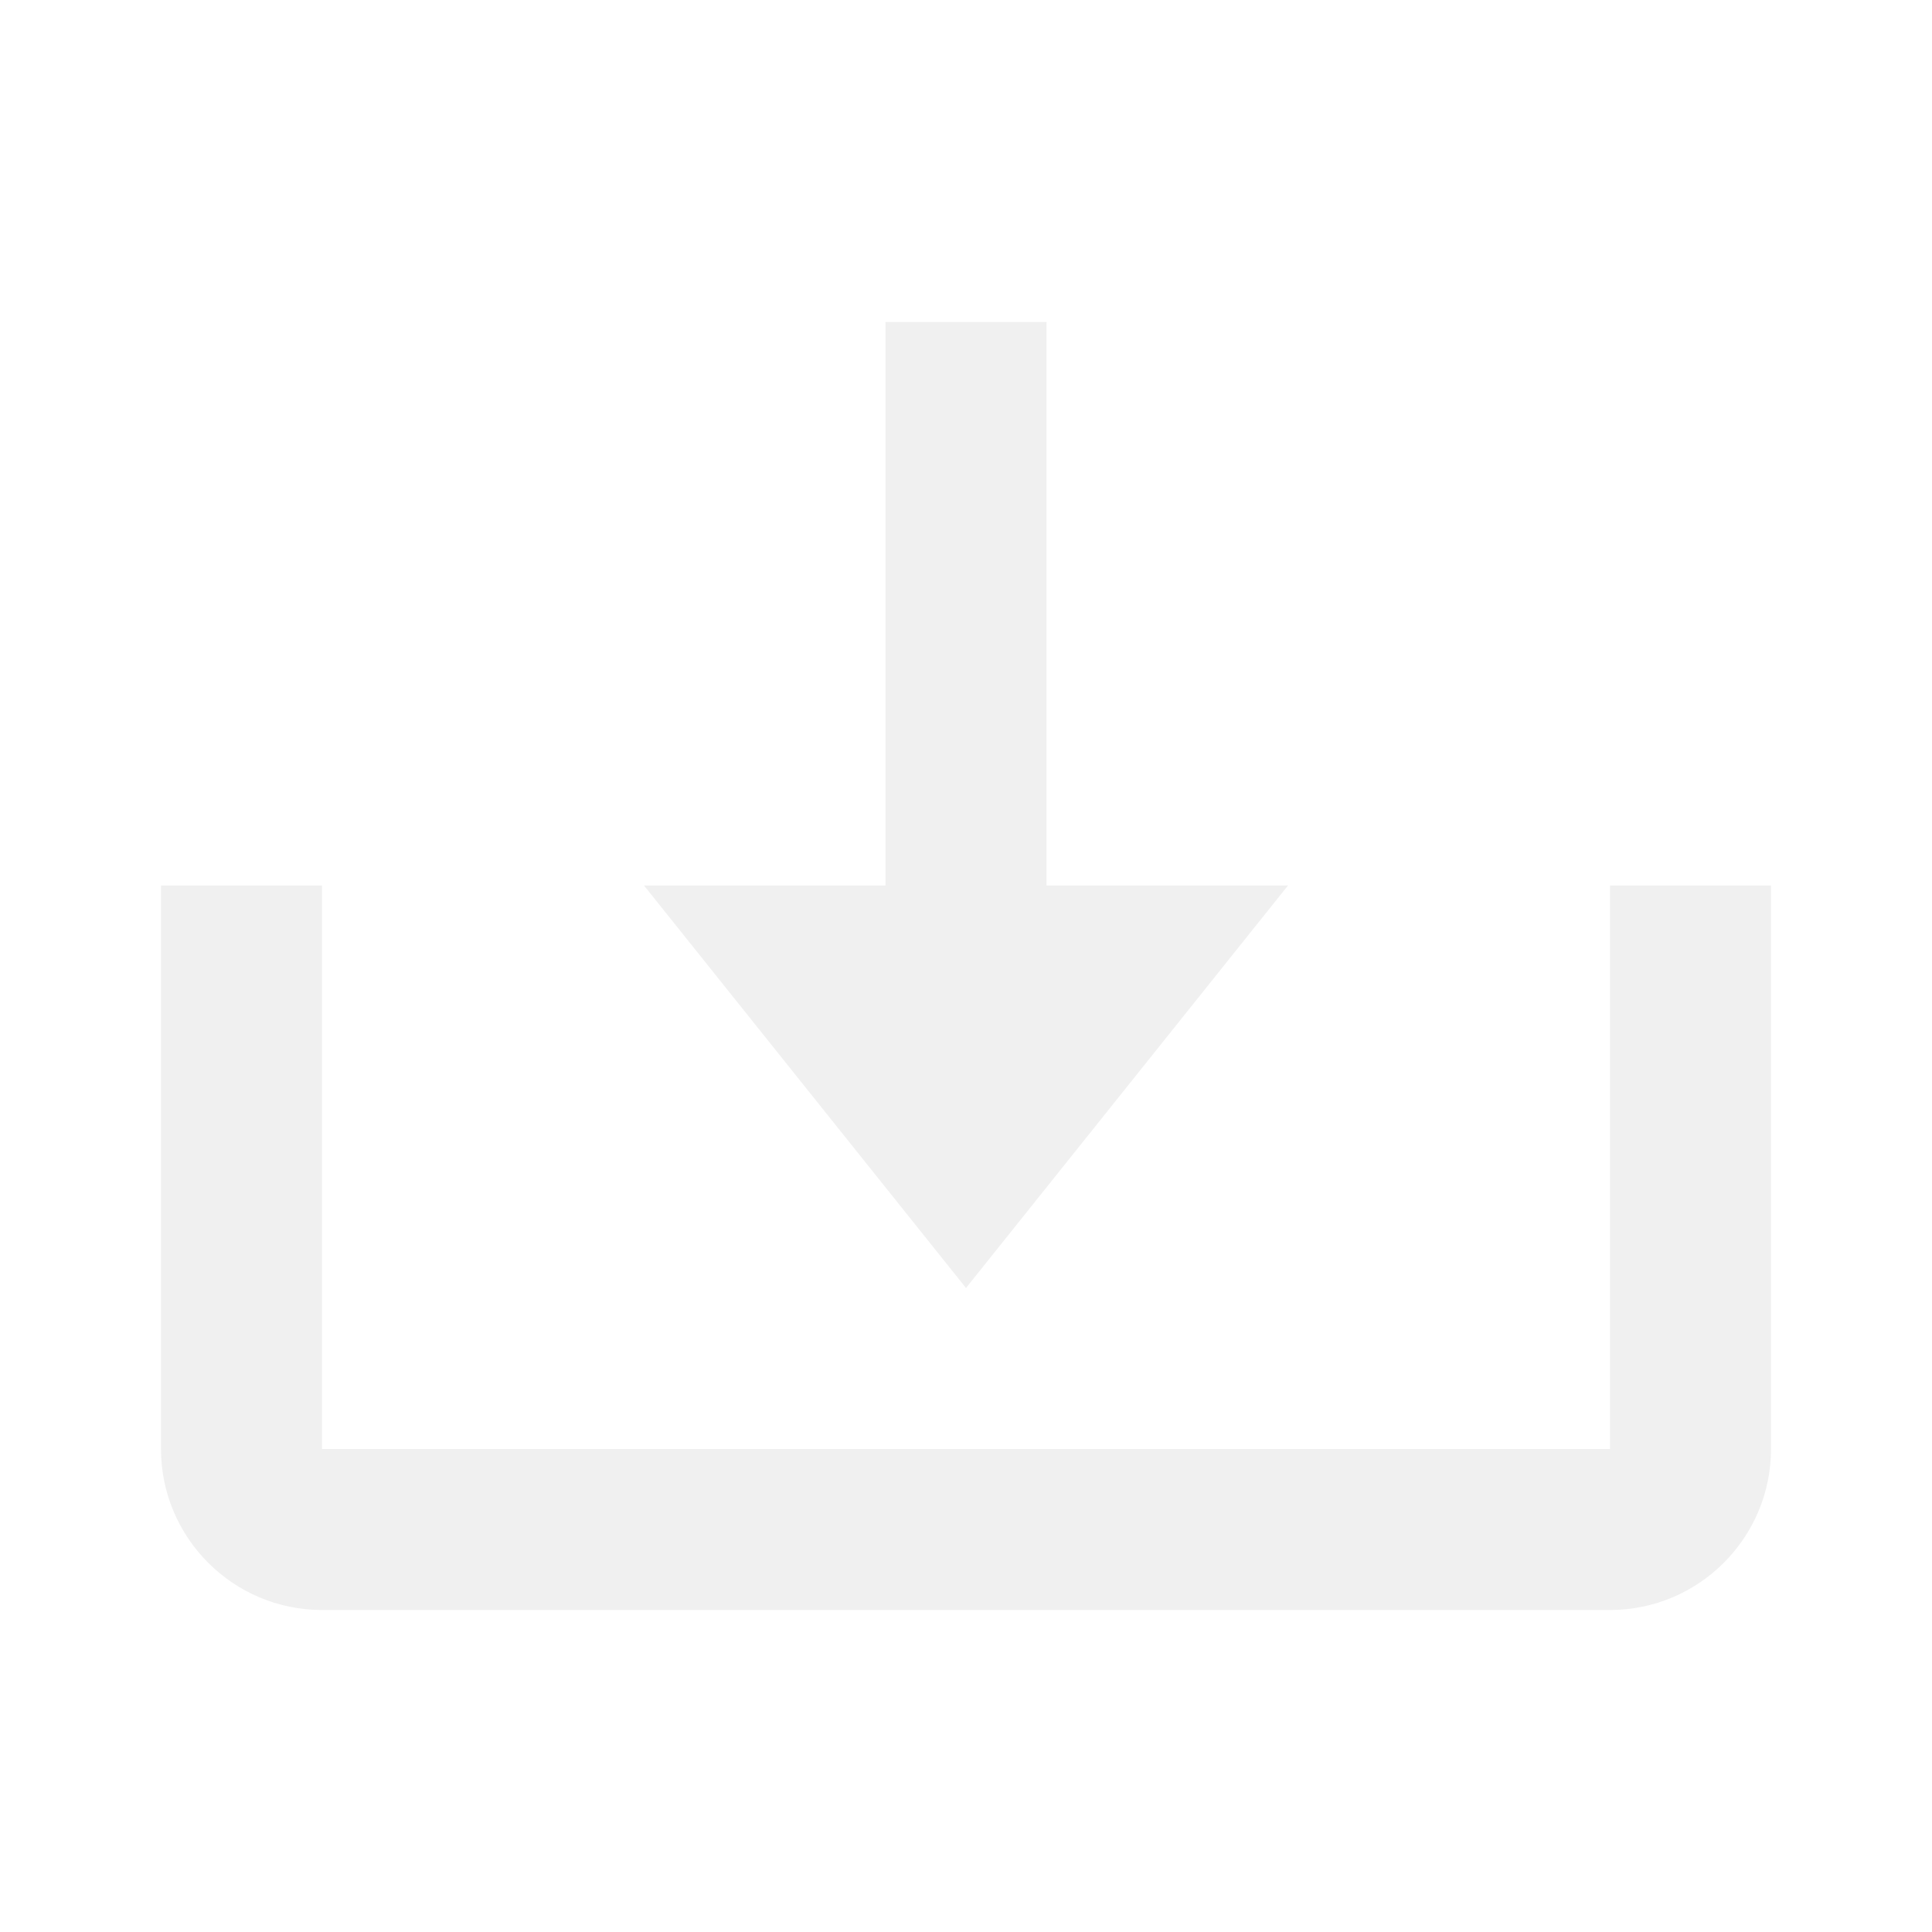
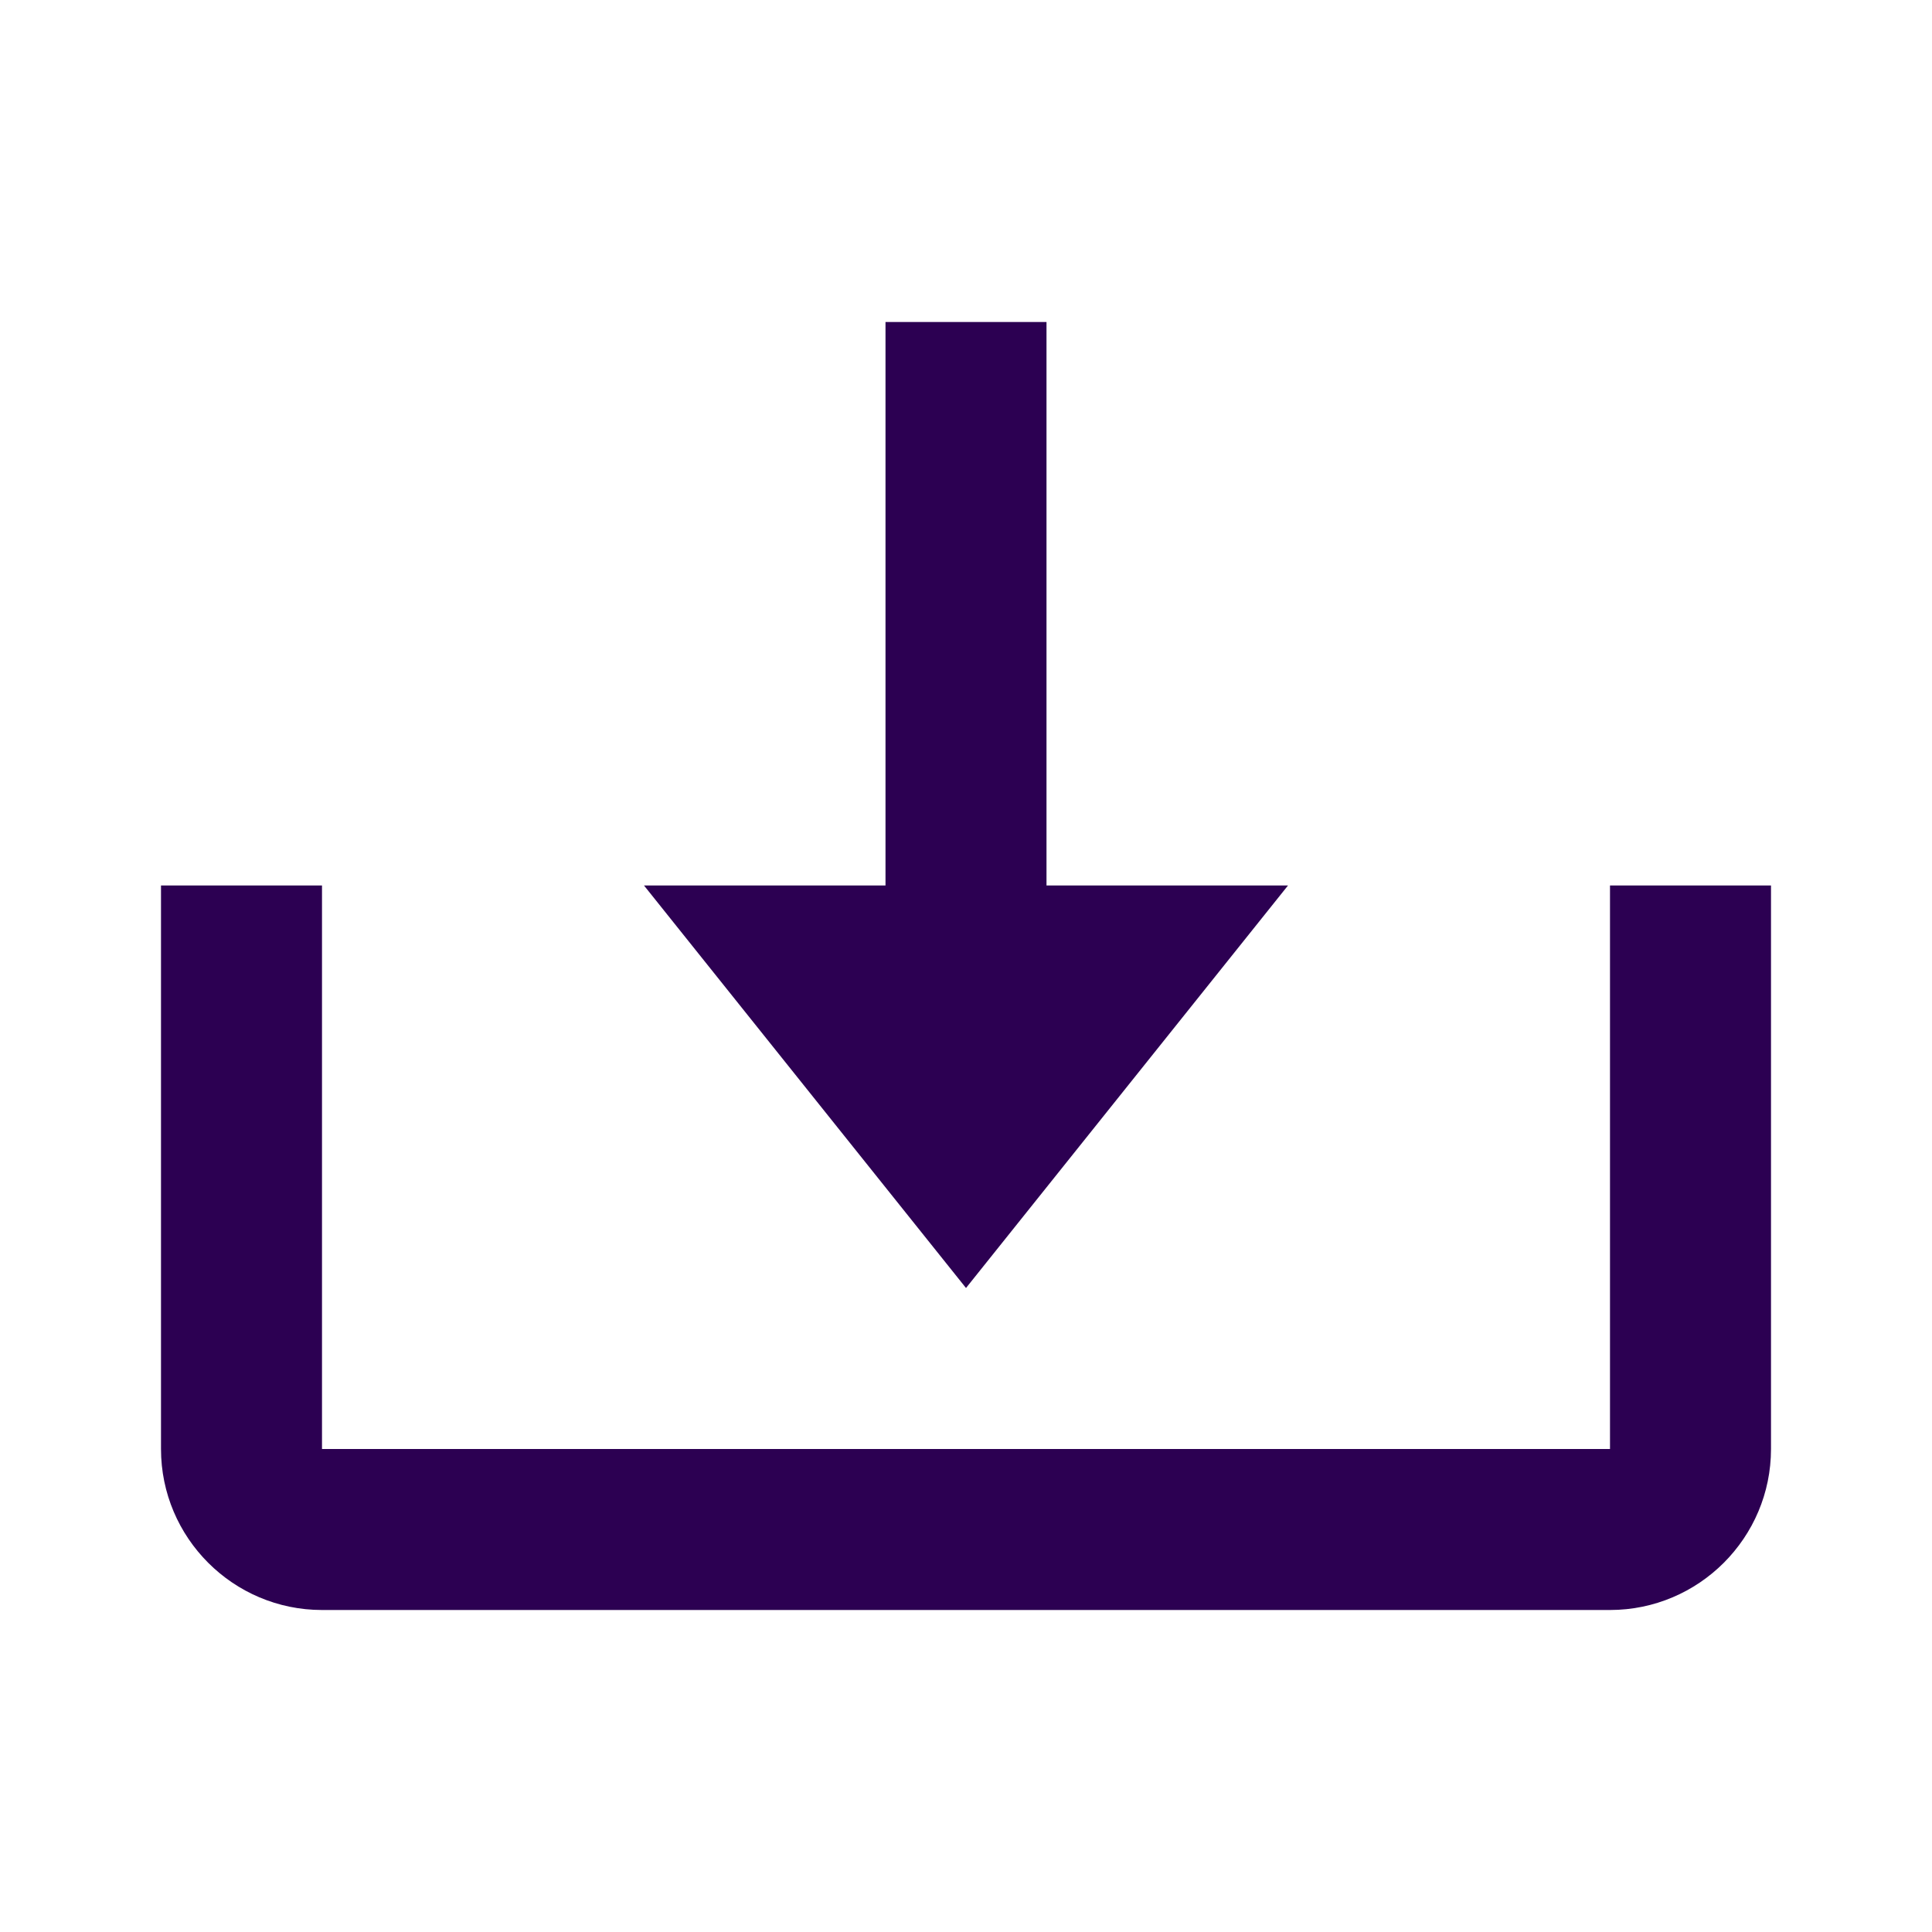
<svg xmlns="http://www.w3.org/2000/svg" width="42" height="42" viewBox="0 0 42 42" fill="none">
-   <path d="M21 28L14 19.25H19.25V7H22.75V19.25H28L21 28Z" fill="#F0F0F0" />
-   <path d="M7 31.5H35V19.25H38.5V31.5C38.5 33.43 36.93 35 35 35H7C5.07 35 3.5 33.43 3.5 31.5V19.25H7V31.5Z" fill="#F0F0F0" />
+   <path d="M21 28L14 19.25H19.25V7H22.75V19.25H28L21 28Z" fill="#2c0052" />
+   <path d="M7 31.5H35V19.25H38.5V31.5C38.5 33.43 36.93 35 35 35H7C5.07 35 3.5 33.43 3.5 31.5V19.25H7V31.5Z" fill="#2c0052" />
</svg>
